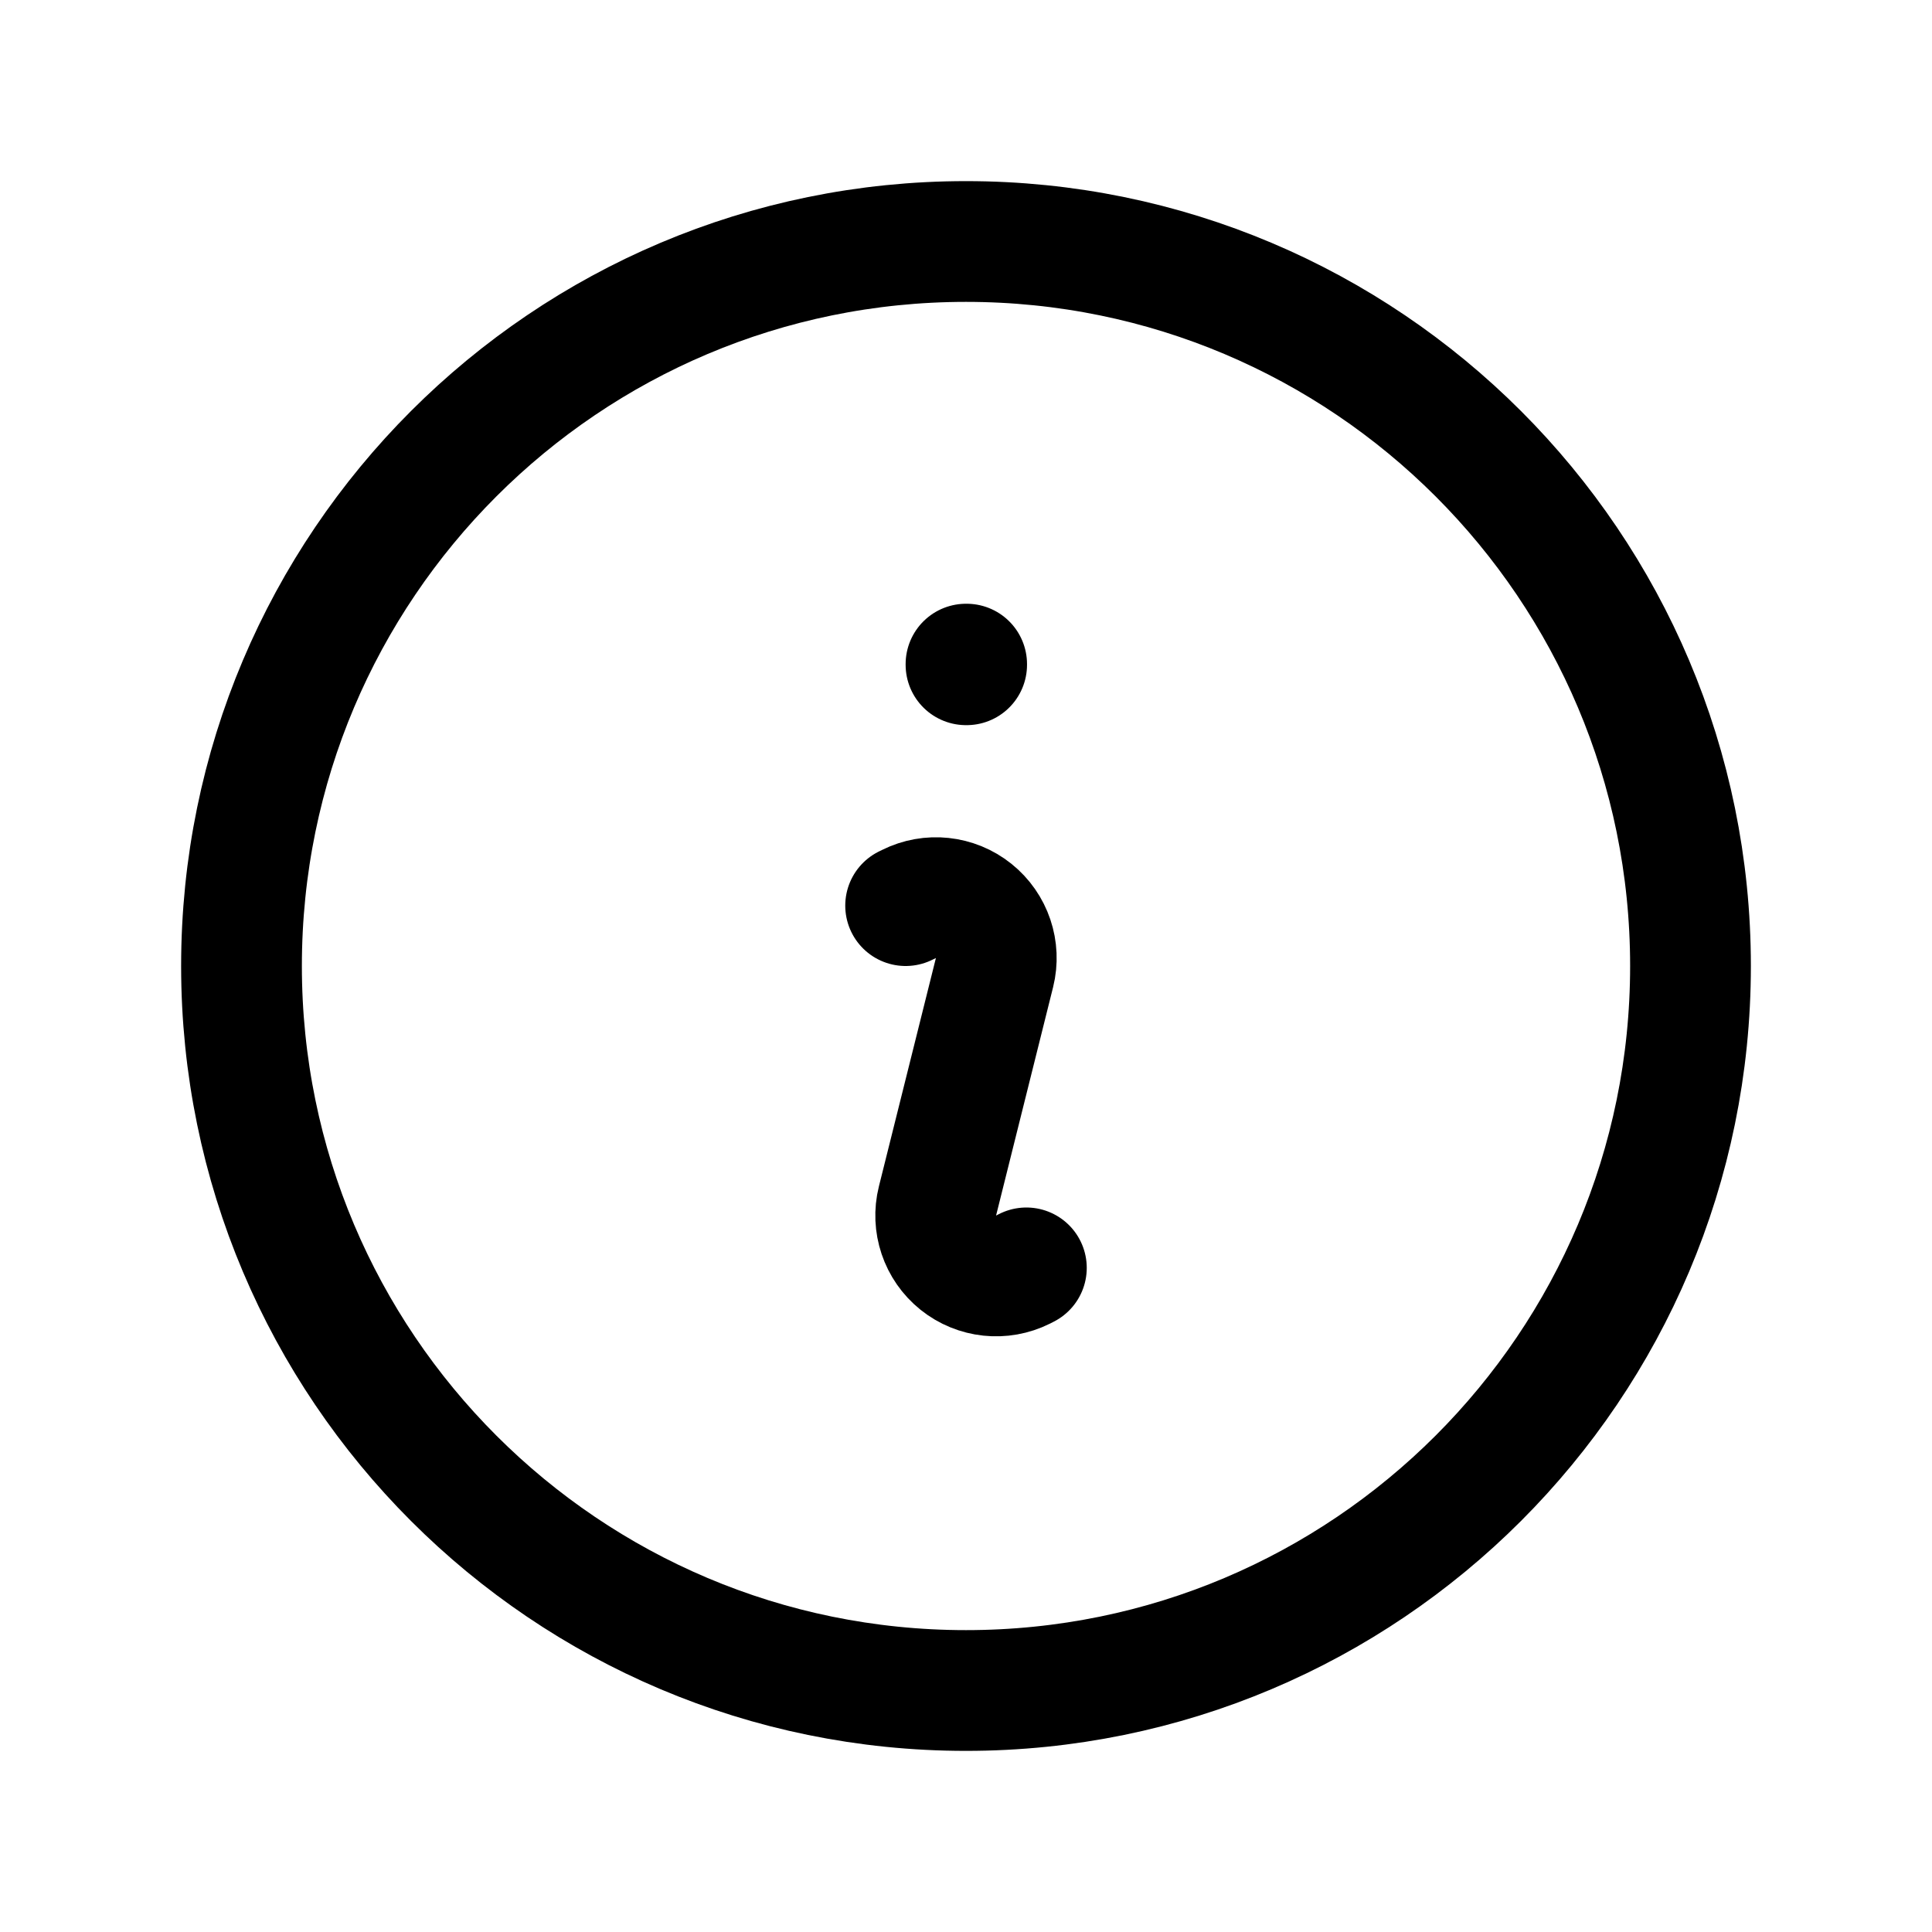
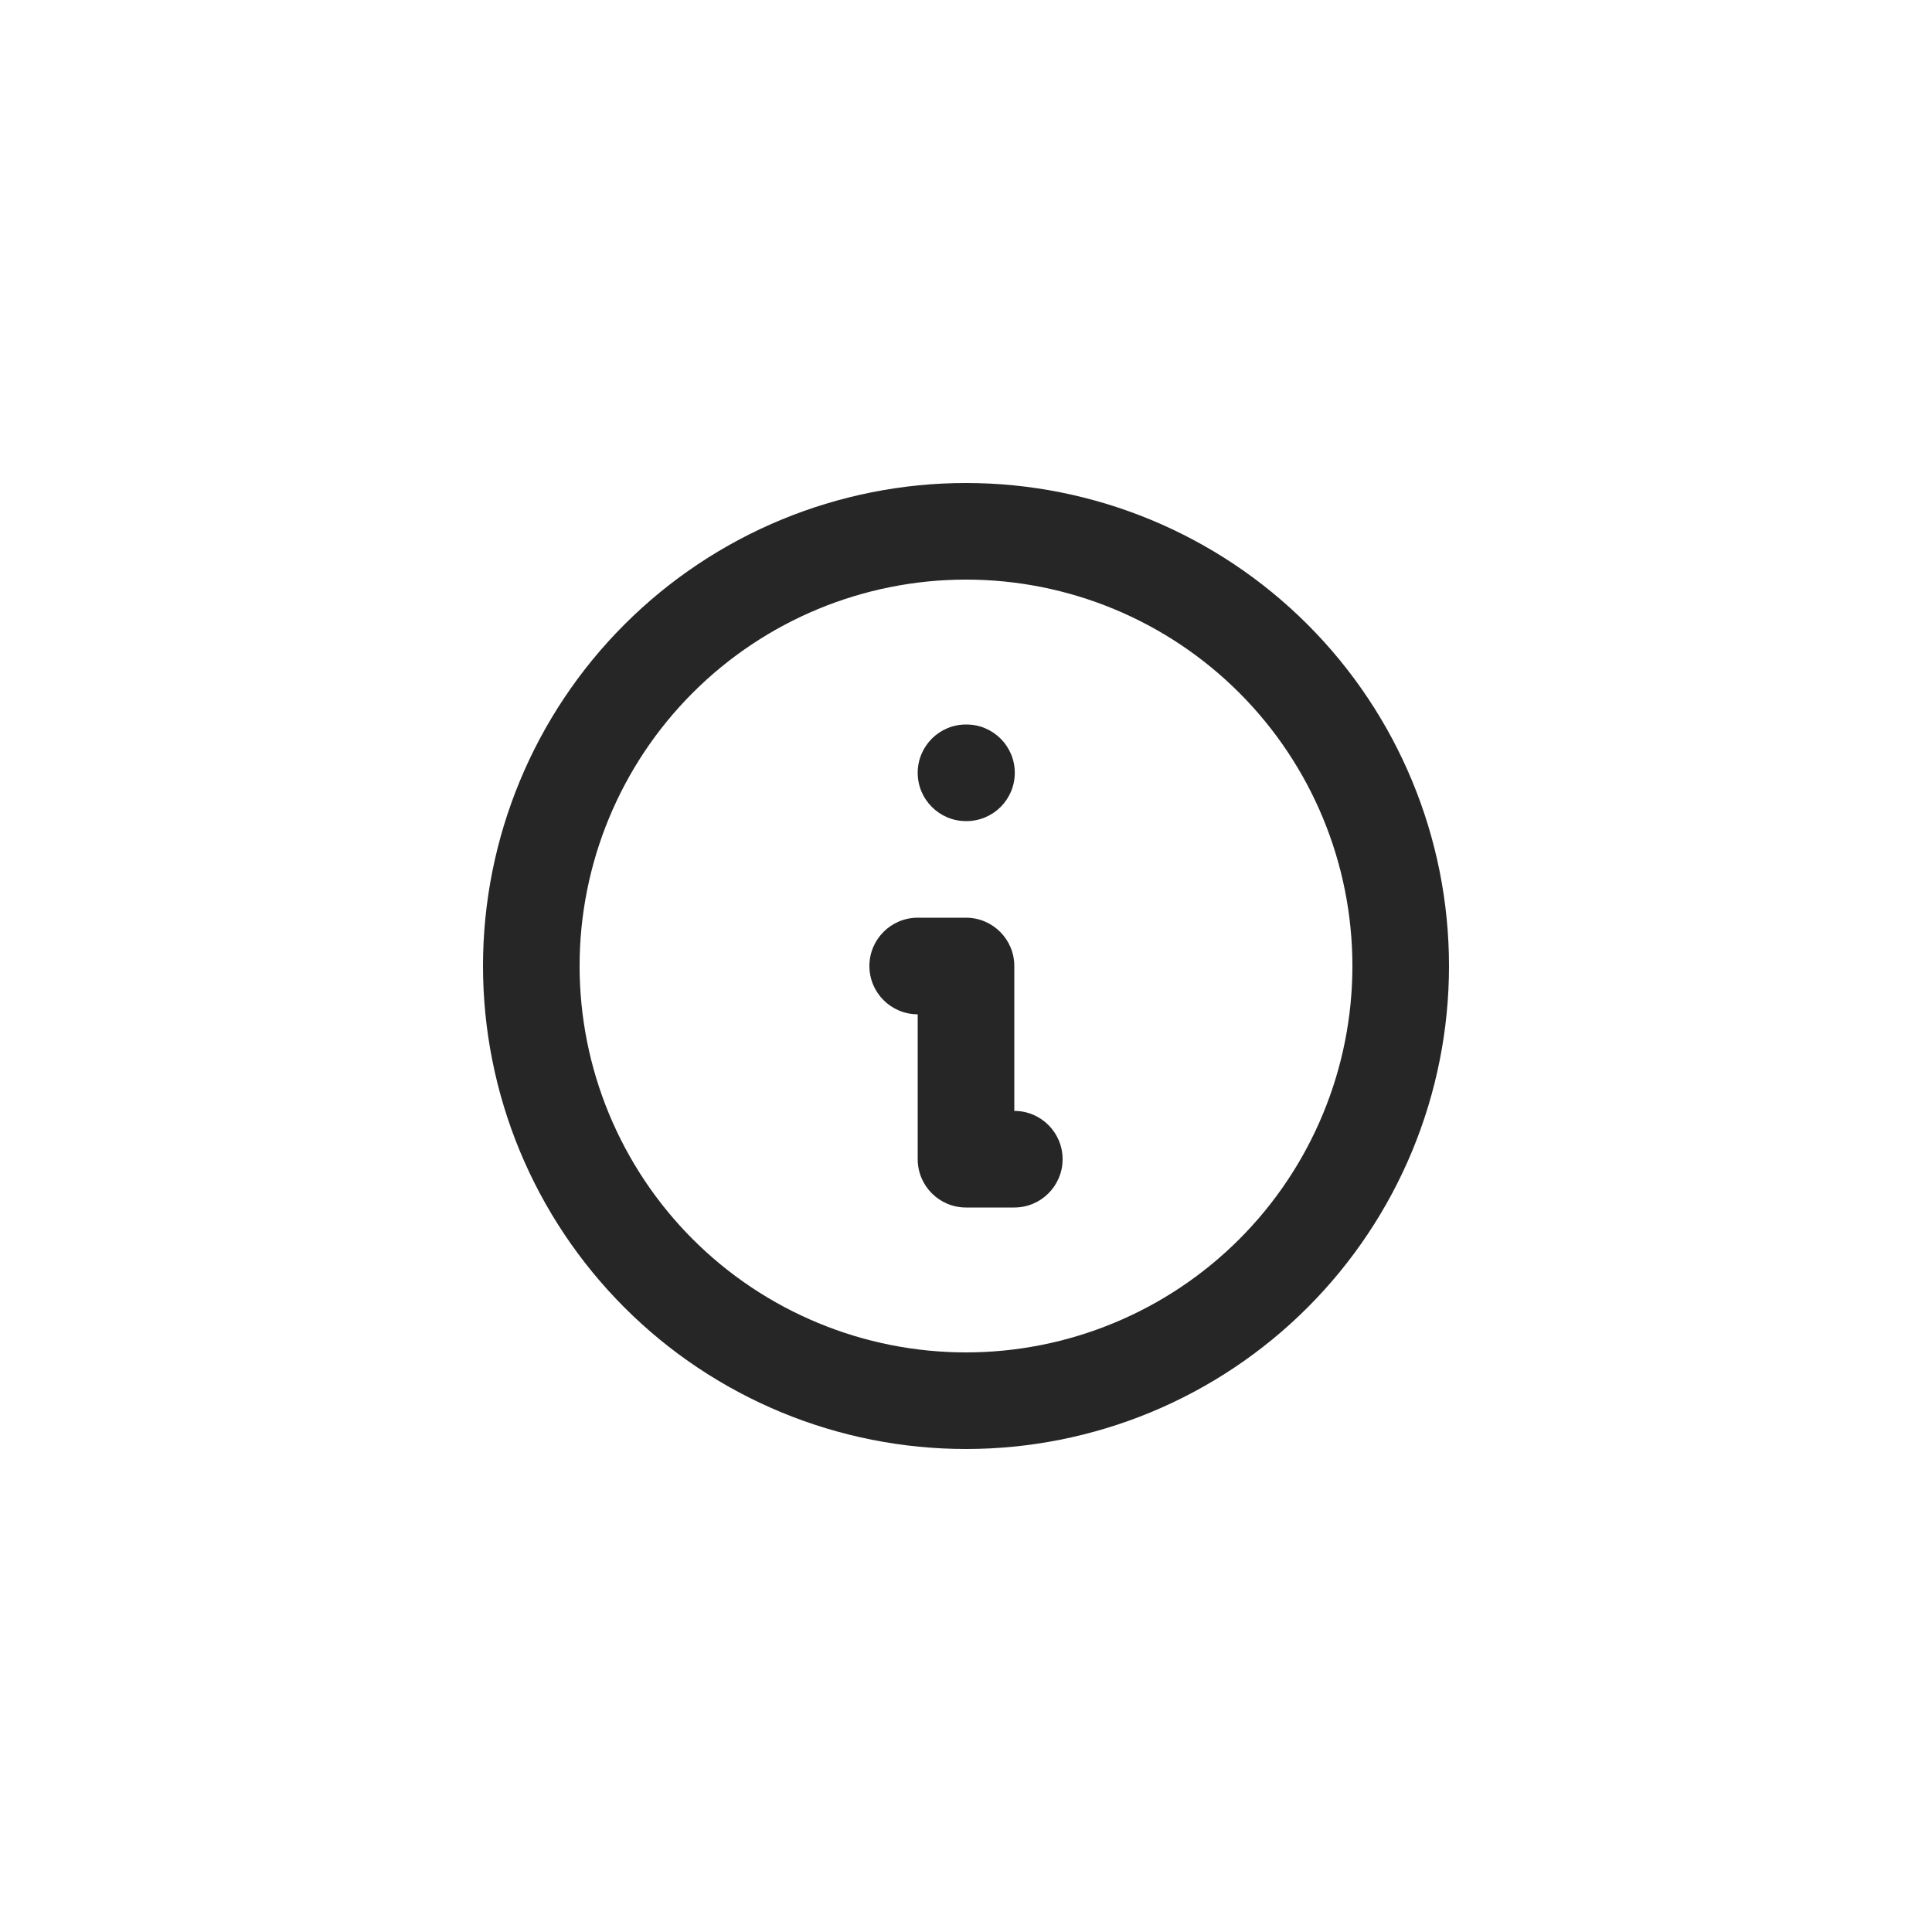
- <svg xmlns="http://www.w3.org/2000/svg" fill="none" viewBox="0 0 24 24" stroke-width="1.5" stroke="currentColor" class="size-6">
-   <path stroke-linecap="round" stroke-linejoin="round" d="m11.25 11.25.041-.02a.75.75 0 0 1 1.063.852l-.708 2.836a.75.75 0 0 0 1.063.853l.041-.021M21 12a9 9 0 1 1-18 0 9 9 0 0 1 18 0Zm-9-3.75h.008v.008H12V8.25Z" />
+ <svg xmlns="http://www.w3.org/2000/svg" width="40" height="40" viewBox="0 0 40 40" fill="none">
+   <path fill-rule="evenodd" clip-rule="evenodd" d="M20 12C17.878 12 15.843 12.843 14.343 14.343C12.843 15.843 12 17.878 12 20C12 21.051 12.207 22.091 12.609 23.061C13.011 24.032 13.6 24.914 14.343 25.657C15.086 26.4 15.968 26.989 16.939 27.391C17.909 27.793 18.949 28 20 28C21.051 28 22.091 27.793 23.061 27.391C24.032 26.989 24.914 26.4 25.657 25.657C26.4 24.914 26.989 24.032 27.391 23.061C27.793 22.091 28 21.051 28 20C28 17.878 27.157 15.843 25.657 14.343C24.157 12.843 22.122 12 20 12ZM12.929 12.929C14.804 11.054 17.348 10 20 10C22.652 10 25.196 11.054 27.071 12.929C28.946 14.804 30 17.348 30 20C30 21.313 29.741 22.614 29.239 23.827C28.736 25.04 28 26.142 27.071 27.071C26.142 28 25.04 28.736 23.827 29.239C22.614 29.741 21.313 30 20 30C18.687 30 17.386 29.741 16.173 29.239C14.96 28.736 13.857 28 12.929 27.071C12 26.142 11.264 25.04 10.761 23.827C10.259 22.614 10 21.313 10 20C10 17.348 11.054 14.804 12.929 12.929ZM19 16C19 15.448 19.448 15 20 15H20.01C20.562 15 21.01 15.448 21.01 16C21.01 16.552 20.562 17 20.01 17H20C19.448 17 19 16.552 19 16ZM18 20C18 19.448 18.448 19 19 19H20C20.552 19 21 19.448 21 20V23C21.552 23 22 23.448 22 24C22 24.552 21.552 25 21 25H20C19.448 25 19 24.552 19 24V21C18.448 21 18 20.552 18 20Z" fill="#262626" />
</svg>
